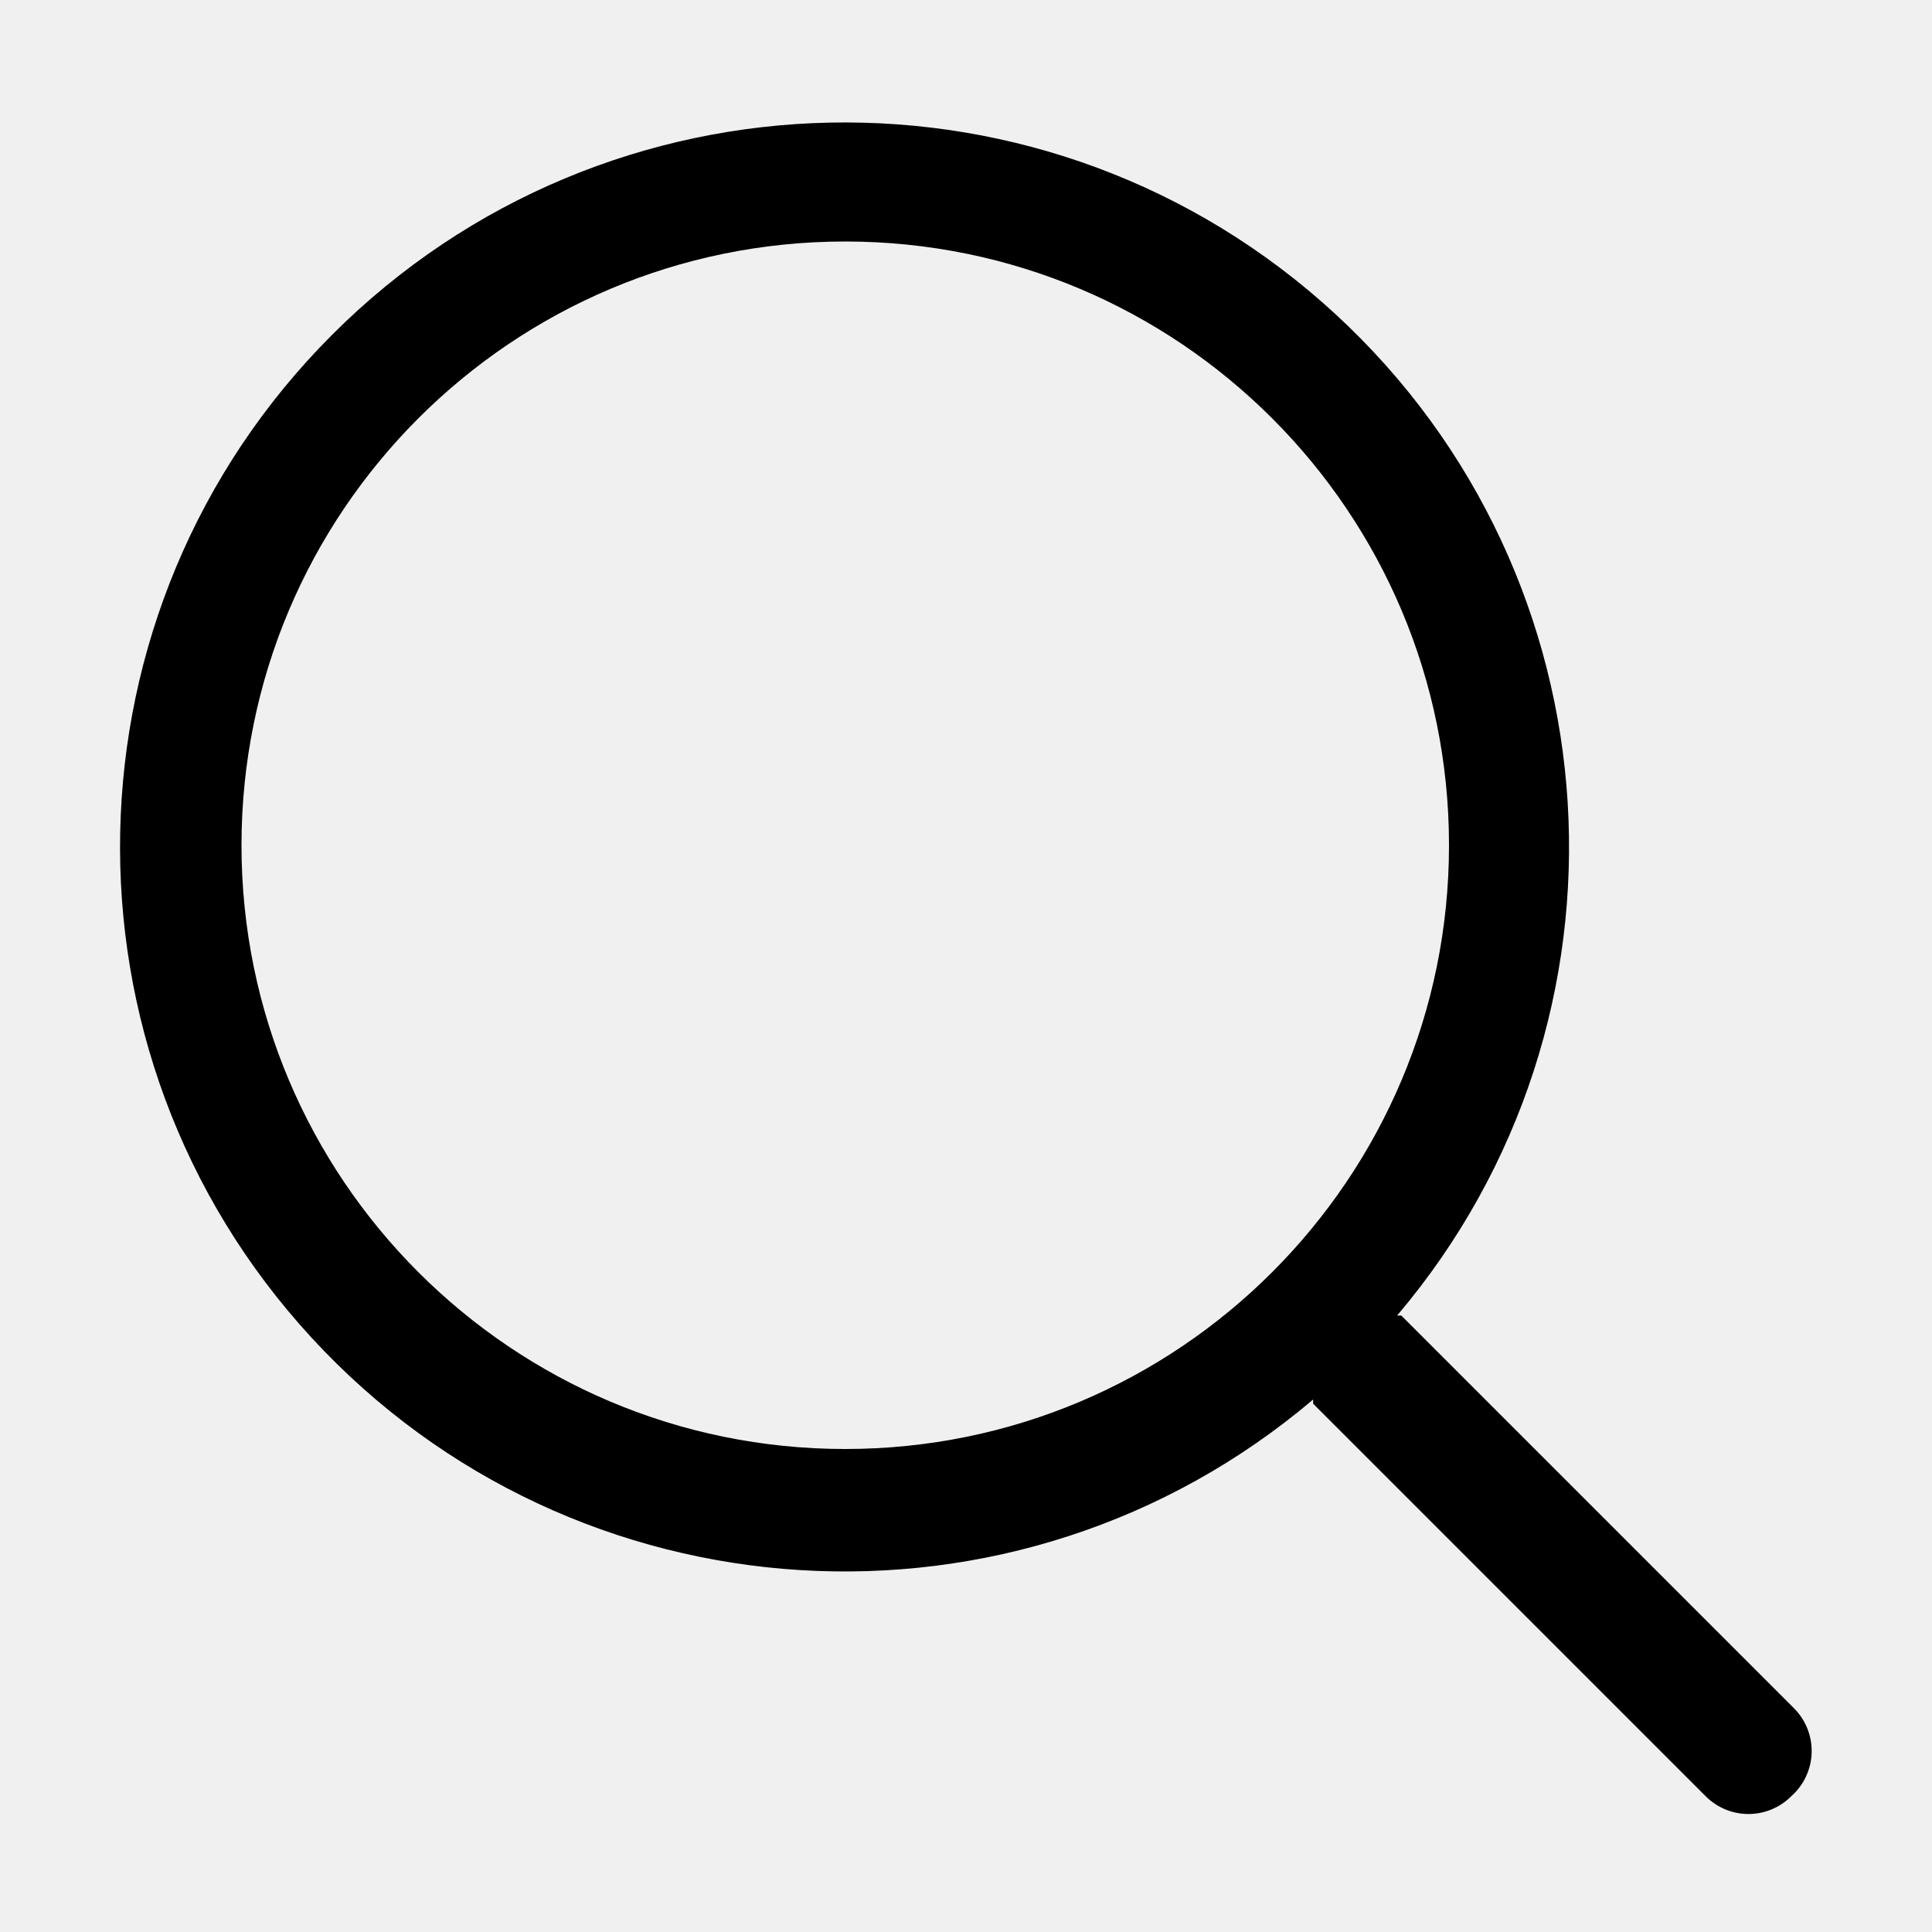
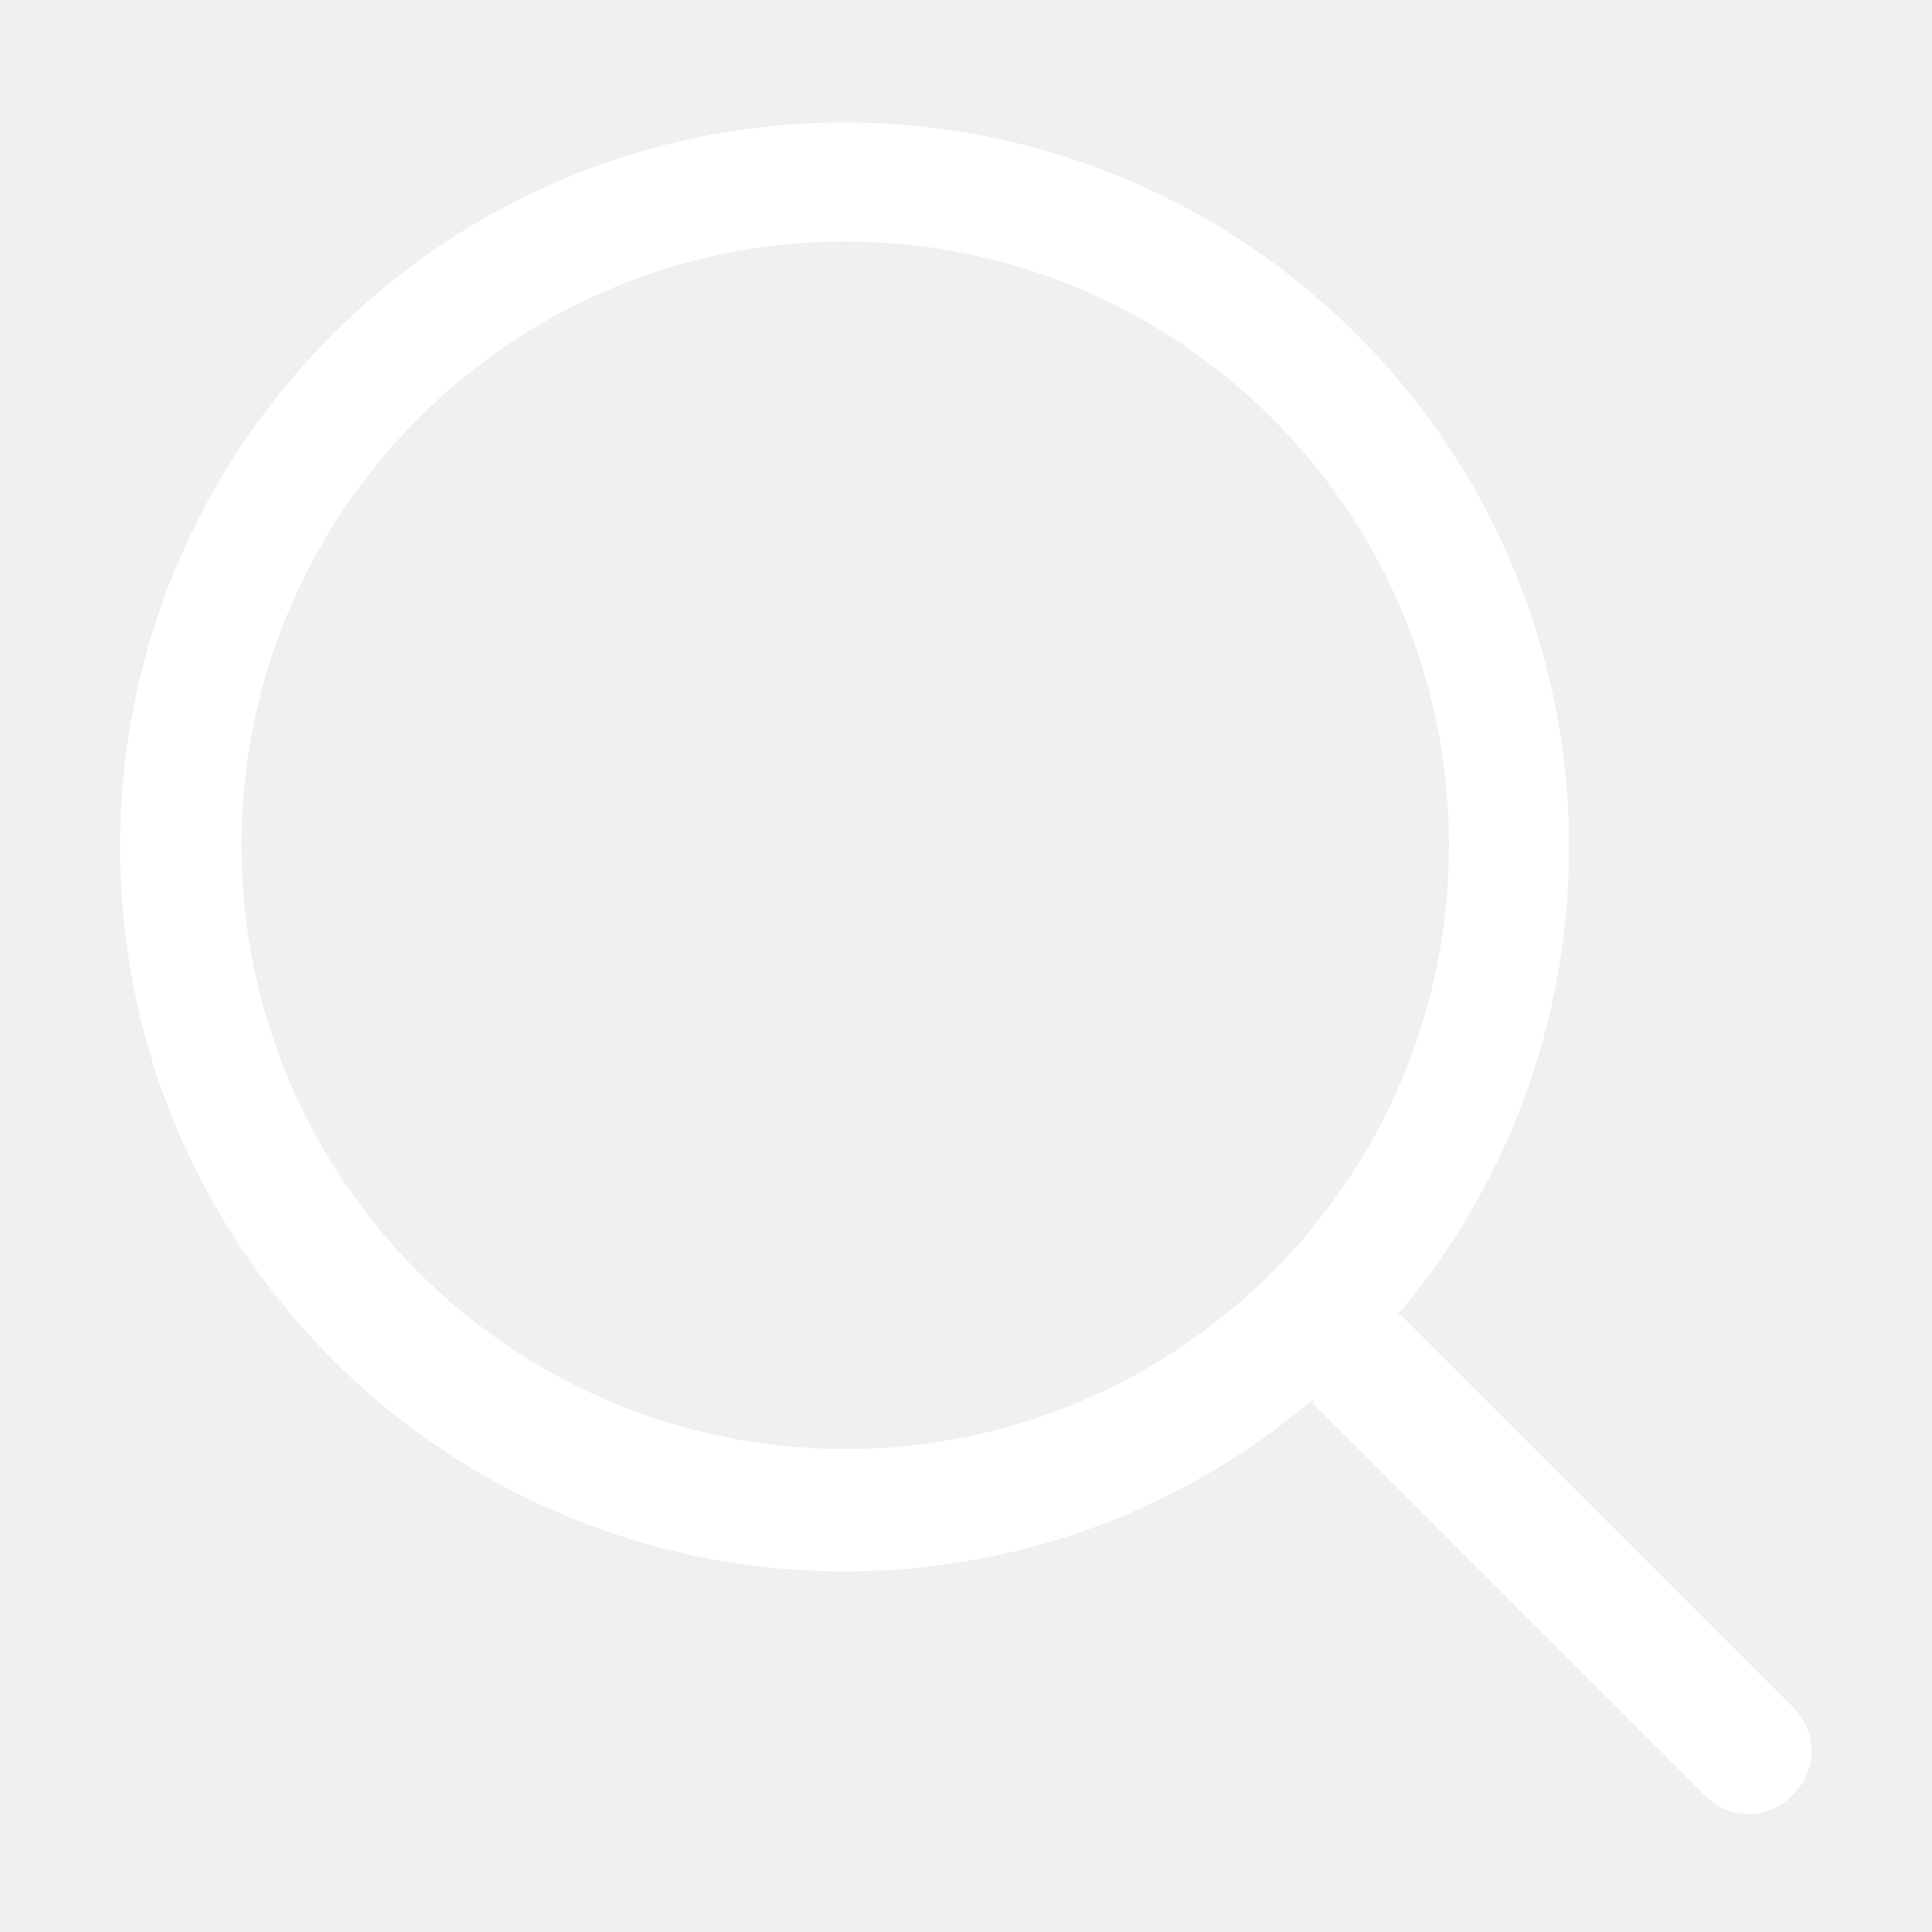
- <svg xmlns="http://www.w3.org/2000/svg" fill="#000000" width="800px" height="800px" viewBox="0 0 32 32">
+ <svg xmlns="http://www.w3.org/2000/svg" fill="#ffffff" width="800px" height="800px" viewBox="0 0 32 32">
  <g id="search">
    <path d="M29.71,28.29l-6.5-6.5-.07,0a12,12,0,1,0-1.39,1.39s0,.05,0,.07l6.5,6.5a1,1,0,0,0,1.42,0A1,1,0,0,0,29.71,28.29ZM14,24A10,10,0,1,1,24,14,10,10,0,0,1,14,24Z" />
  </g>
</svg>
